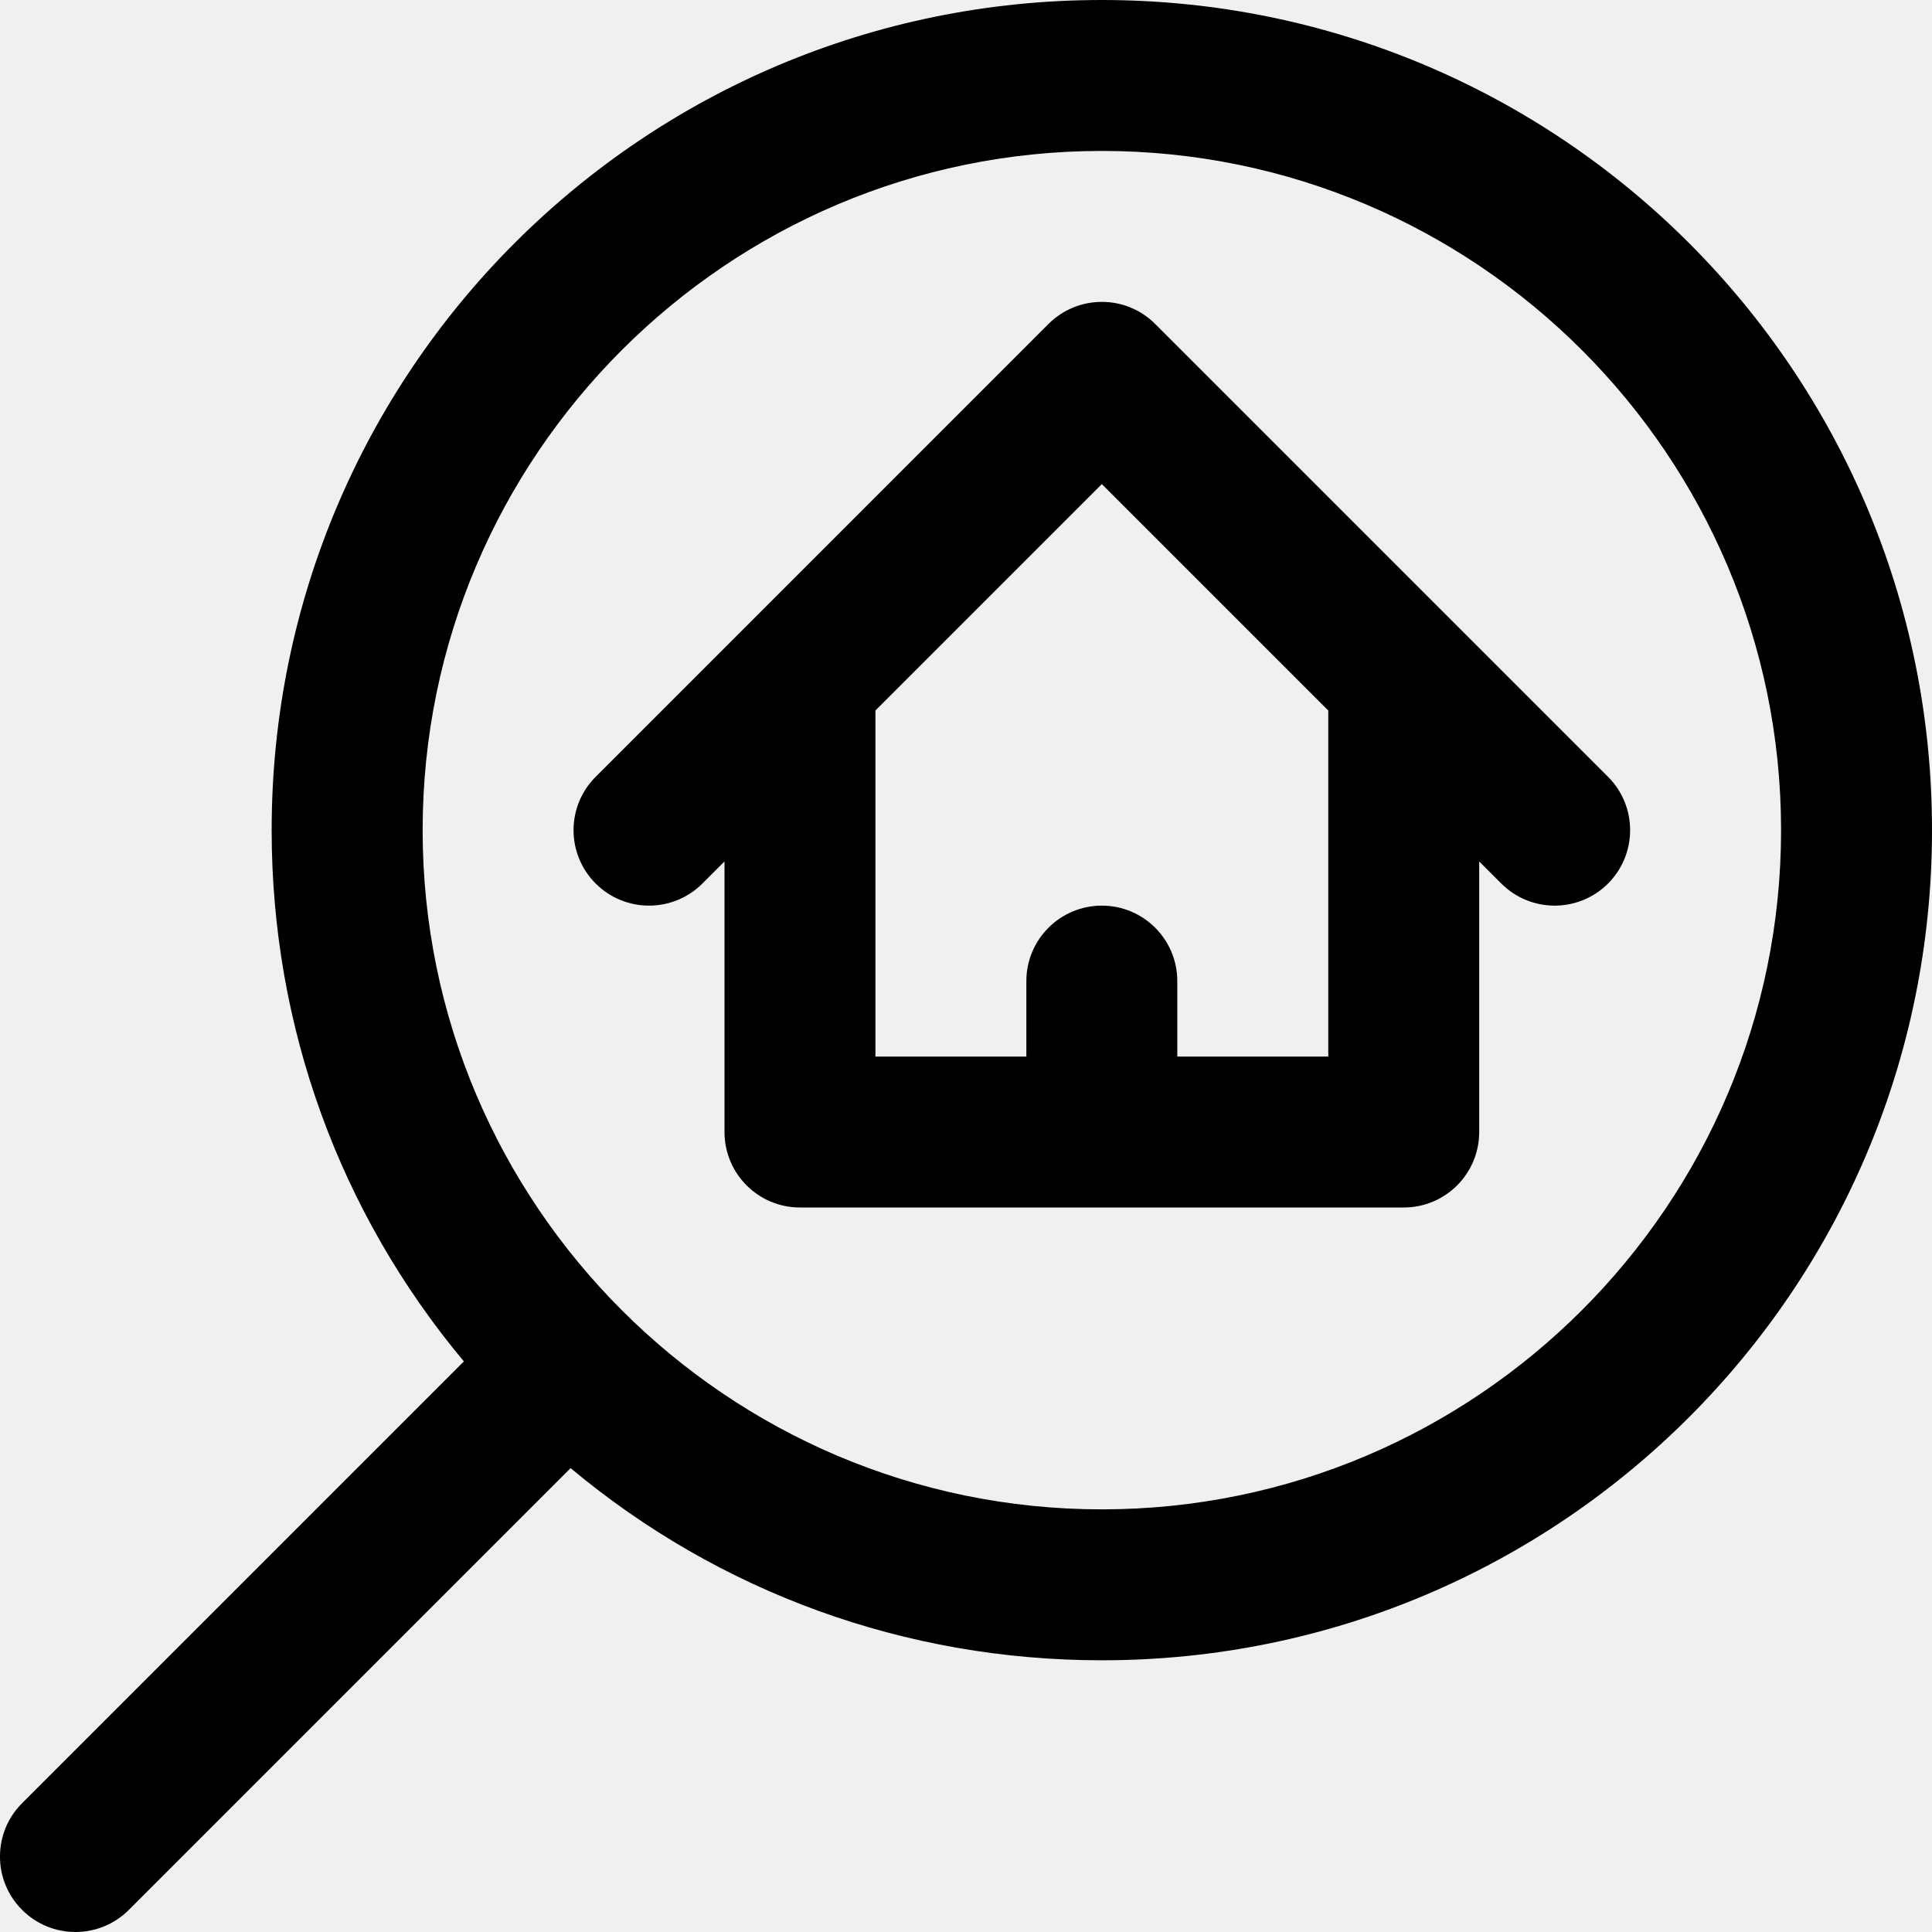
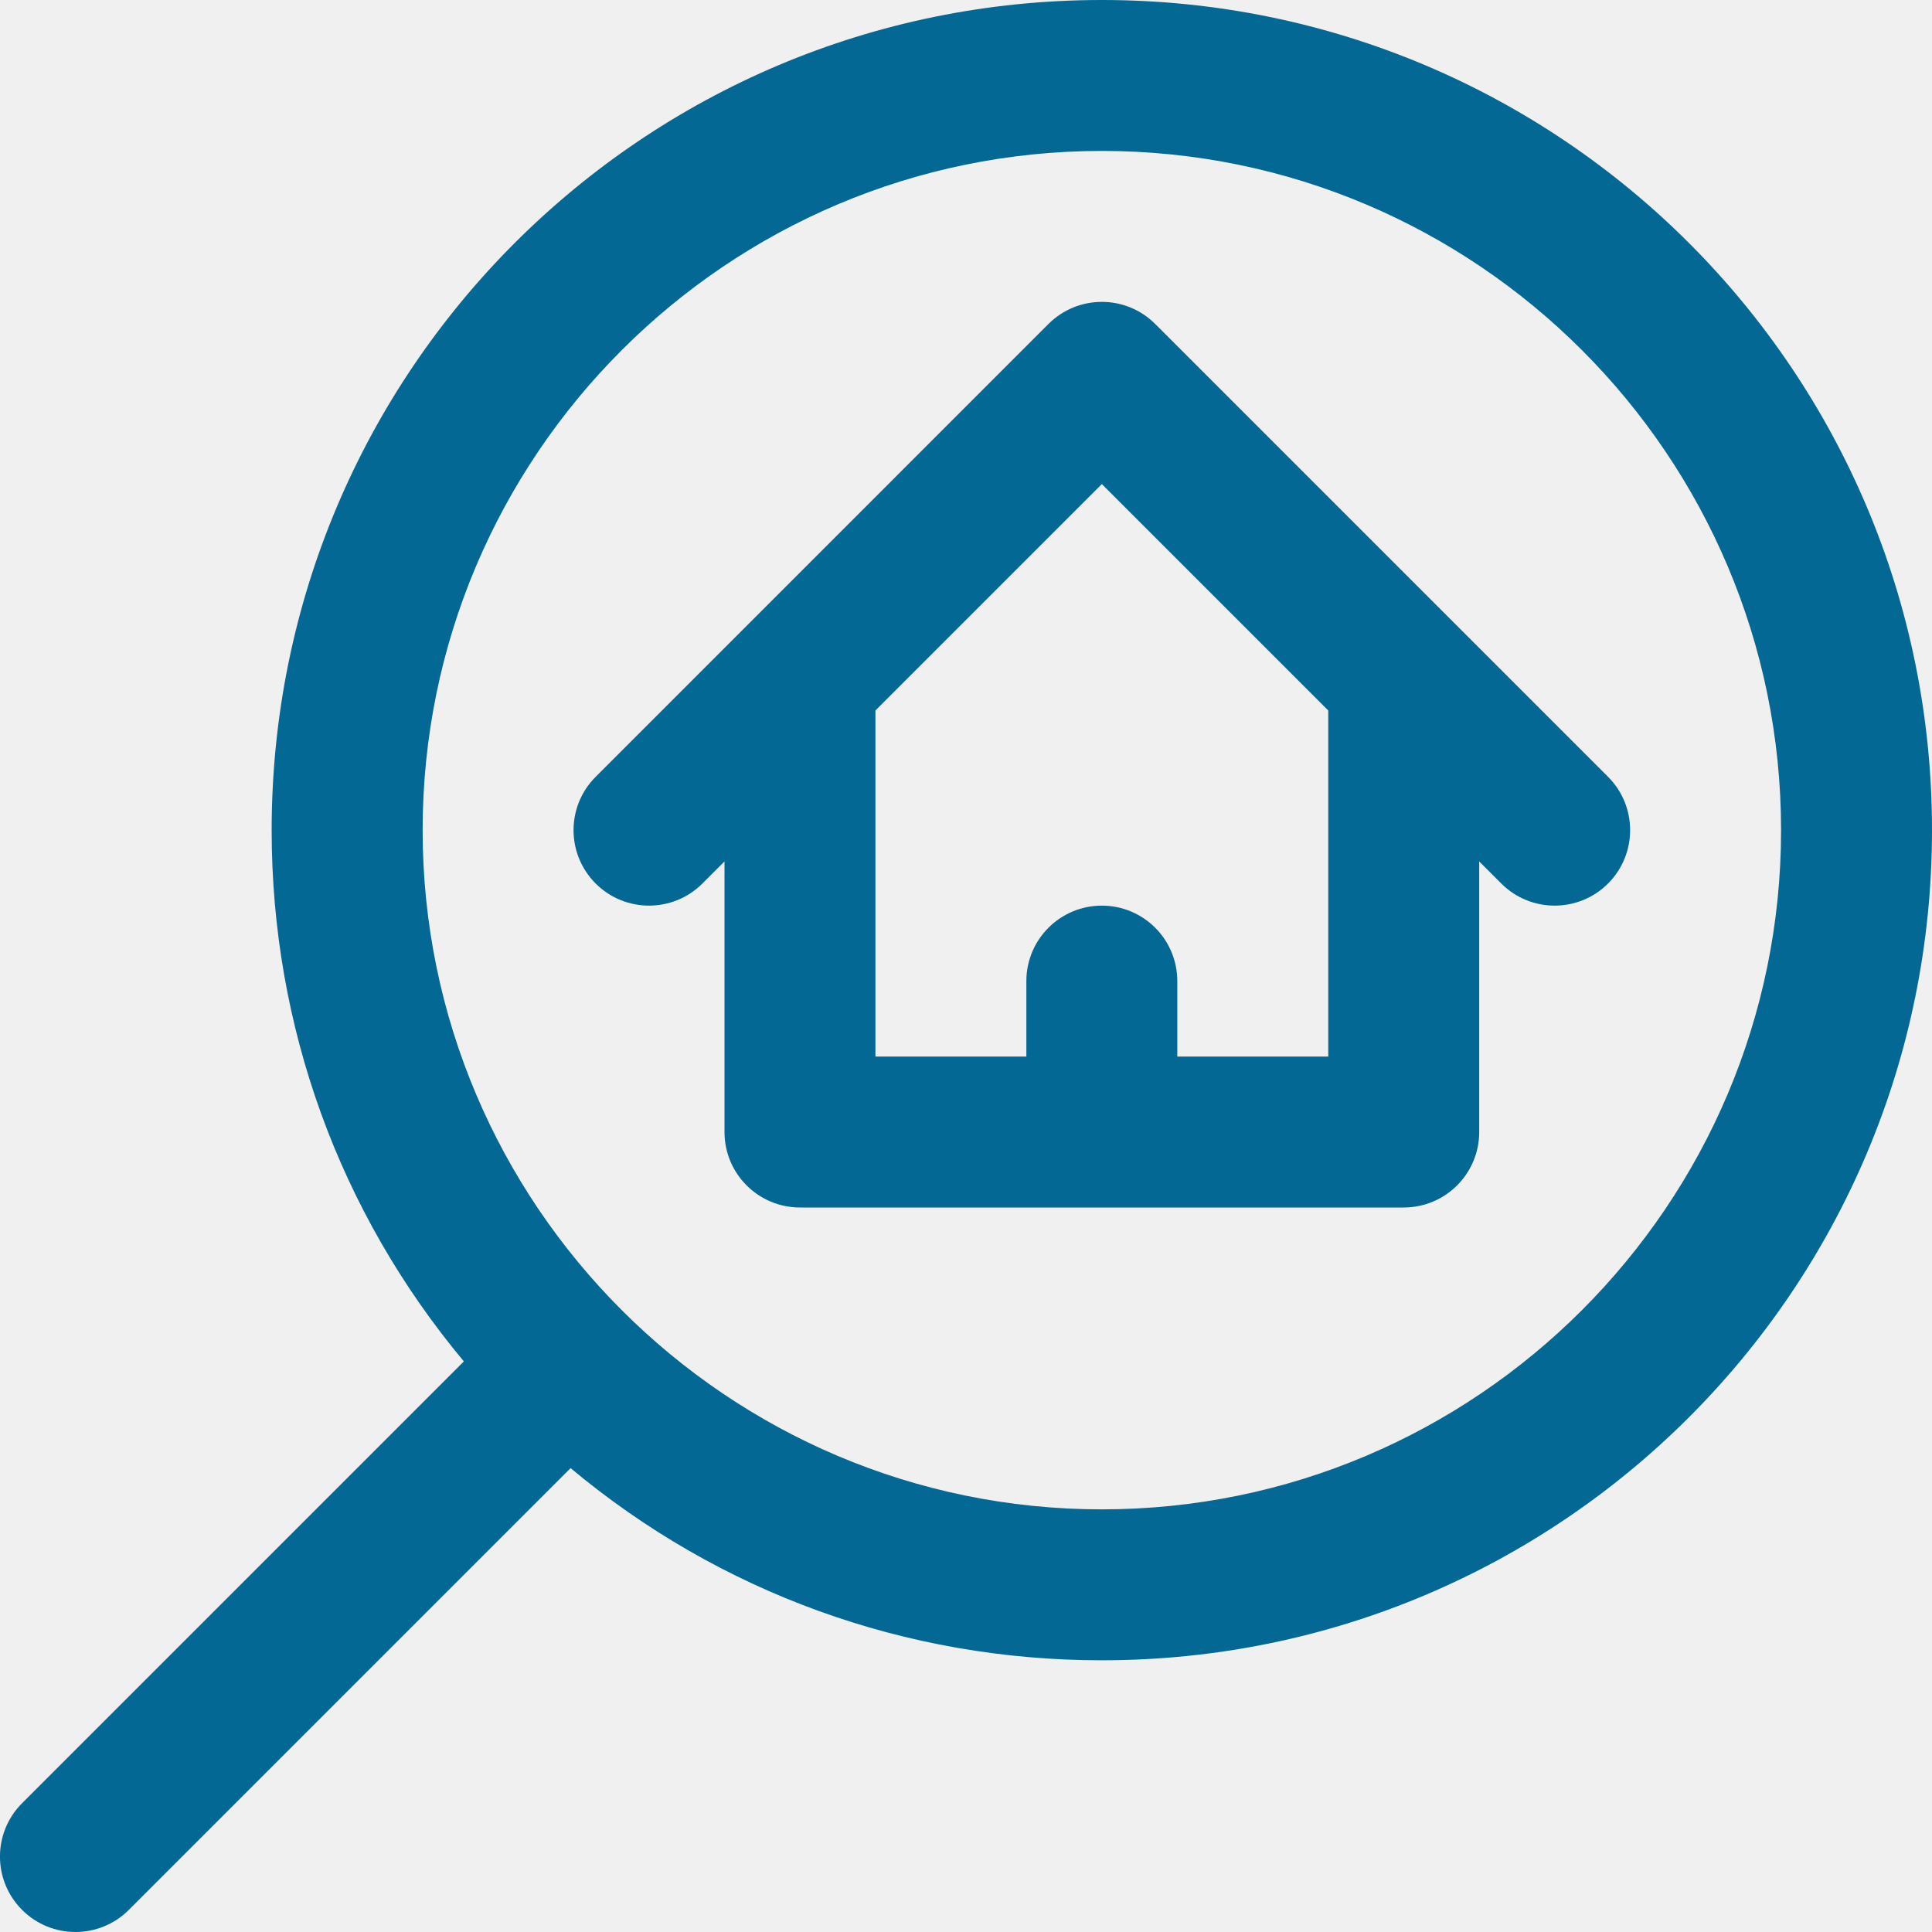
<svg xmlns="http://www.w3.org/2000/svg" width="41" height="41" viewBox="0 0 41 41" fill="none">
  <g clip-path="url(#clip0_339_23)">
-     <path d="M34.125 16.485L24.515 6.875C23.89 6.25 22.876 6.25 22.25 6.875L12.641 16.485C12.015 17.11 12.015 18.124 12.641 18.75C13.267 19.375 14.28 19.375 14.906 18.75L15.375 18.281V24.023C15.375 24.908 16.092 25.625 16.977 25.625H29.789C30.674 25.625 31.391 24.908 31.391 24.023V18.281L31.86 18.75C32.485 19.375 33.499 19.375 34.125 18.75C34.75 18.124 34.75 17.11 34.125 16.485ZM28.188 22.422H24.984V20.82C24.984 19.936 24.267 19.219 23.383 19.219C22.498 19.219 21.781 19.936 21.781 20.82V22.422H18.578V15.078L23.383 10.273L28.188 15.078V22.422Z" fill="black" />
-     <path d="M23.383 0C13.645 0 5.765 7.88 5.765 17.617C5.765 21.785 7.204 25.731 9.844 28.891L0.469 38.266C-0.157 38.892 -0.157 39.906 0.469 40.531C1.094 41.156 2.108 41.156 2.734 40.531L12.109 31.156C15.269 33.796 19.215 35.234 23.383 35.234C33.12 35.234 41 27.354 41 17.617C41 7.88 33.12 0 23.383 0ZM23.383 32.031C15.435 32.031 8.969 25.565 8.969 17.617C8.969 9.669 15.435 3.203 23.383 3.203C31.331 3.203 37.797 9.669 37.797 17.617C37.797 25.565 31.331 32.031 23.383 32.031Z" fill="black" />
+     <path d="M34.125 16.485L24.515 6.875C23.89 6.25 22.876 6.25 22.25 6.875L12.641 16.485C12.015 17.11 12.015 18.124 12.641 18.75C13.267 19.375 14.28 19.375 14.906 18.75L15.375 18.281V24.023C15.375 24.908 16.092 25.625 16.977 25.625H29.789C30.674 25.625 31.391 24.908 31.391 24.023V18.281L31.86 18.75C32.485 19.375 33.499 19.375 34.125 18.75C34.75 18.124 34.75 17.11 34.125 16.485ZM28.188 22.422H24.984V20.82C24.984 19.936 24.267 19.219 23.383 19.219C22.498 19.219 21.781 19.936 21.781 20.82V22.422H18.578V15.078L23.383 10.273L28.188 15.078V22.422Z" fill="#036893" />
+     <path d="M23.383 0C13.645 0 5.765 7.88 5.765 17.617C5.765 21.785 7.204 25.731 9.844 28.891L0.469 38.266C-0.157 38.892 -0.157 39.906 0.469 40.531C1.094 41.156 2.108 41.156 2.734 40.531L12.109 31.156C15.269 33.796 19.215 35.234 23.383 35.234C33.12 35.234 41 27.354 41 17.617C41 7.88 33.12 0 23.383 0ZM23.383 32.031C15.435 32.031 8.969 25.565 8.969 17.617C8.969 9.669 15.435 3.203 23.383 3.203C31.331 3.203 37.797 9.669 37.797 17.617C37.797 25.565 31.331 32.031 23.383 32.031Z" fill="#036893" />
  </g>
  <defs>
    <clipPath id="clip0_339_23">
      <rect width="41" height="41" fill="white" />
    </clipPath>
  </defs>
</svg>
